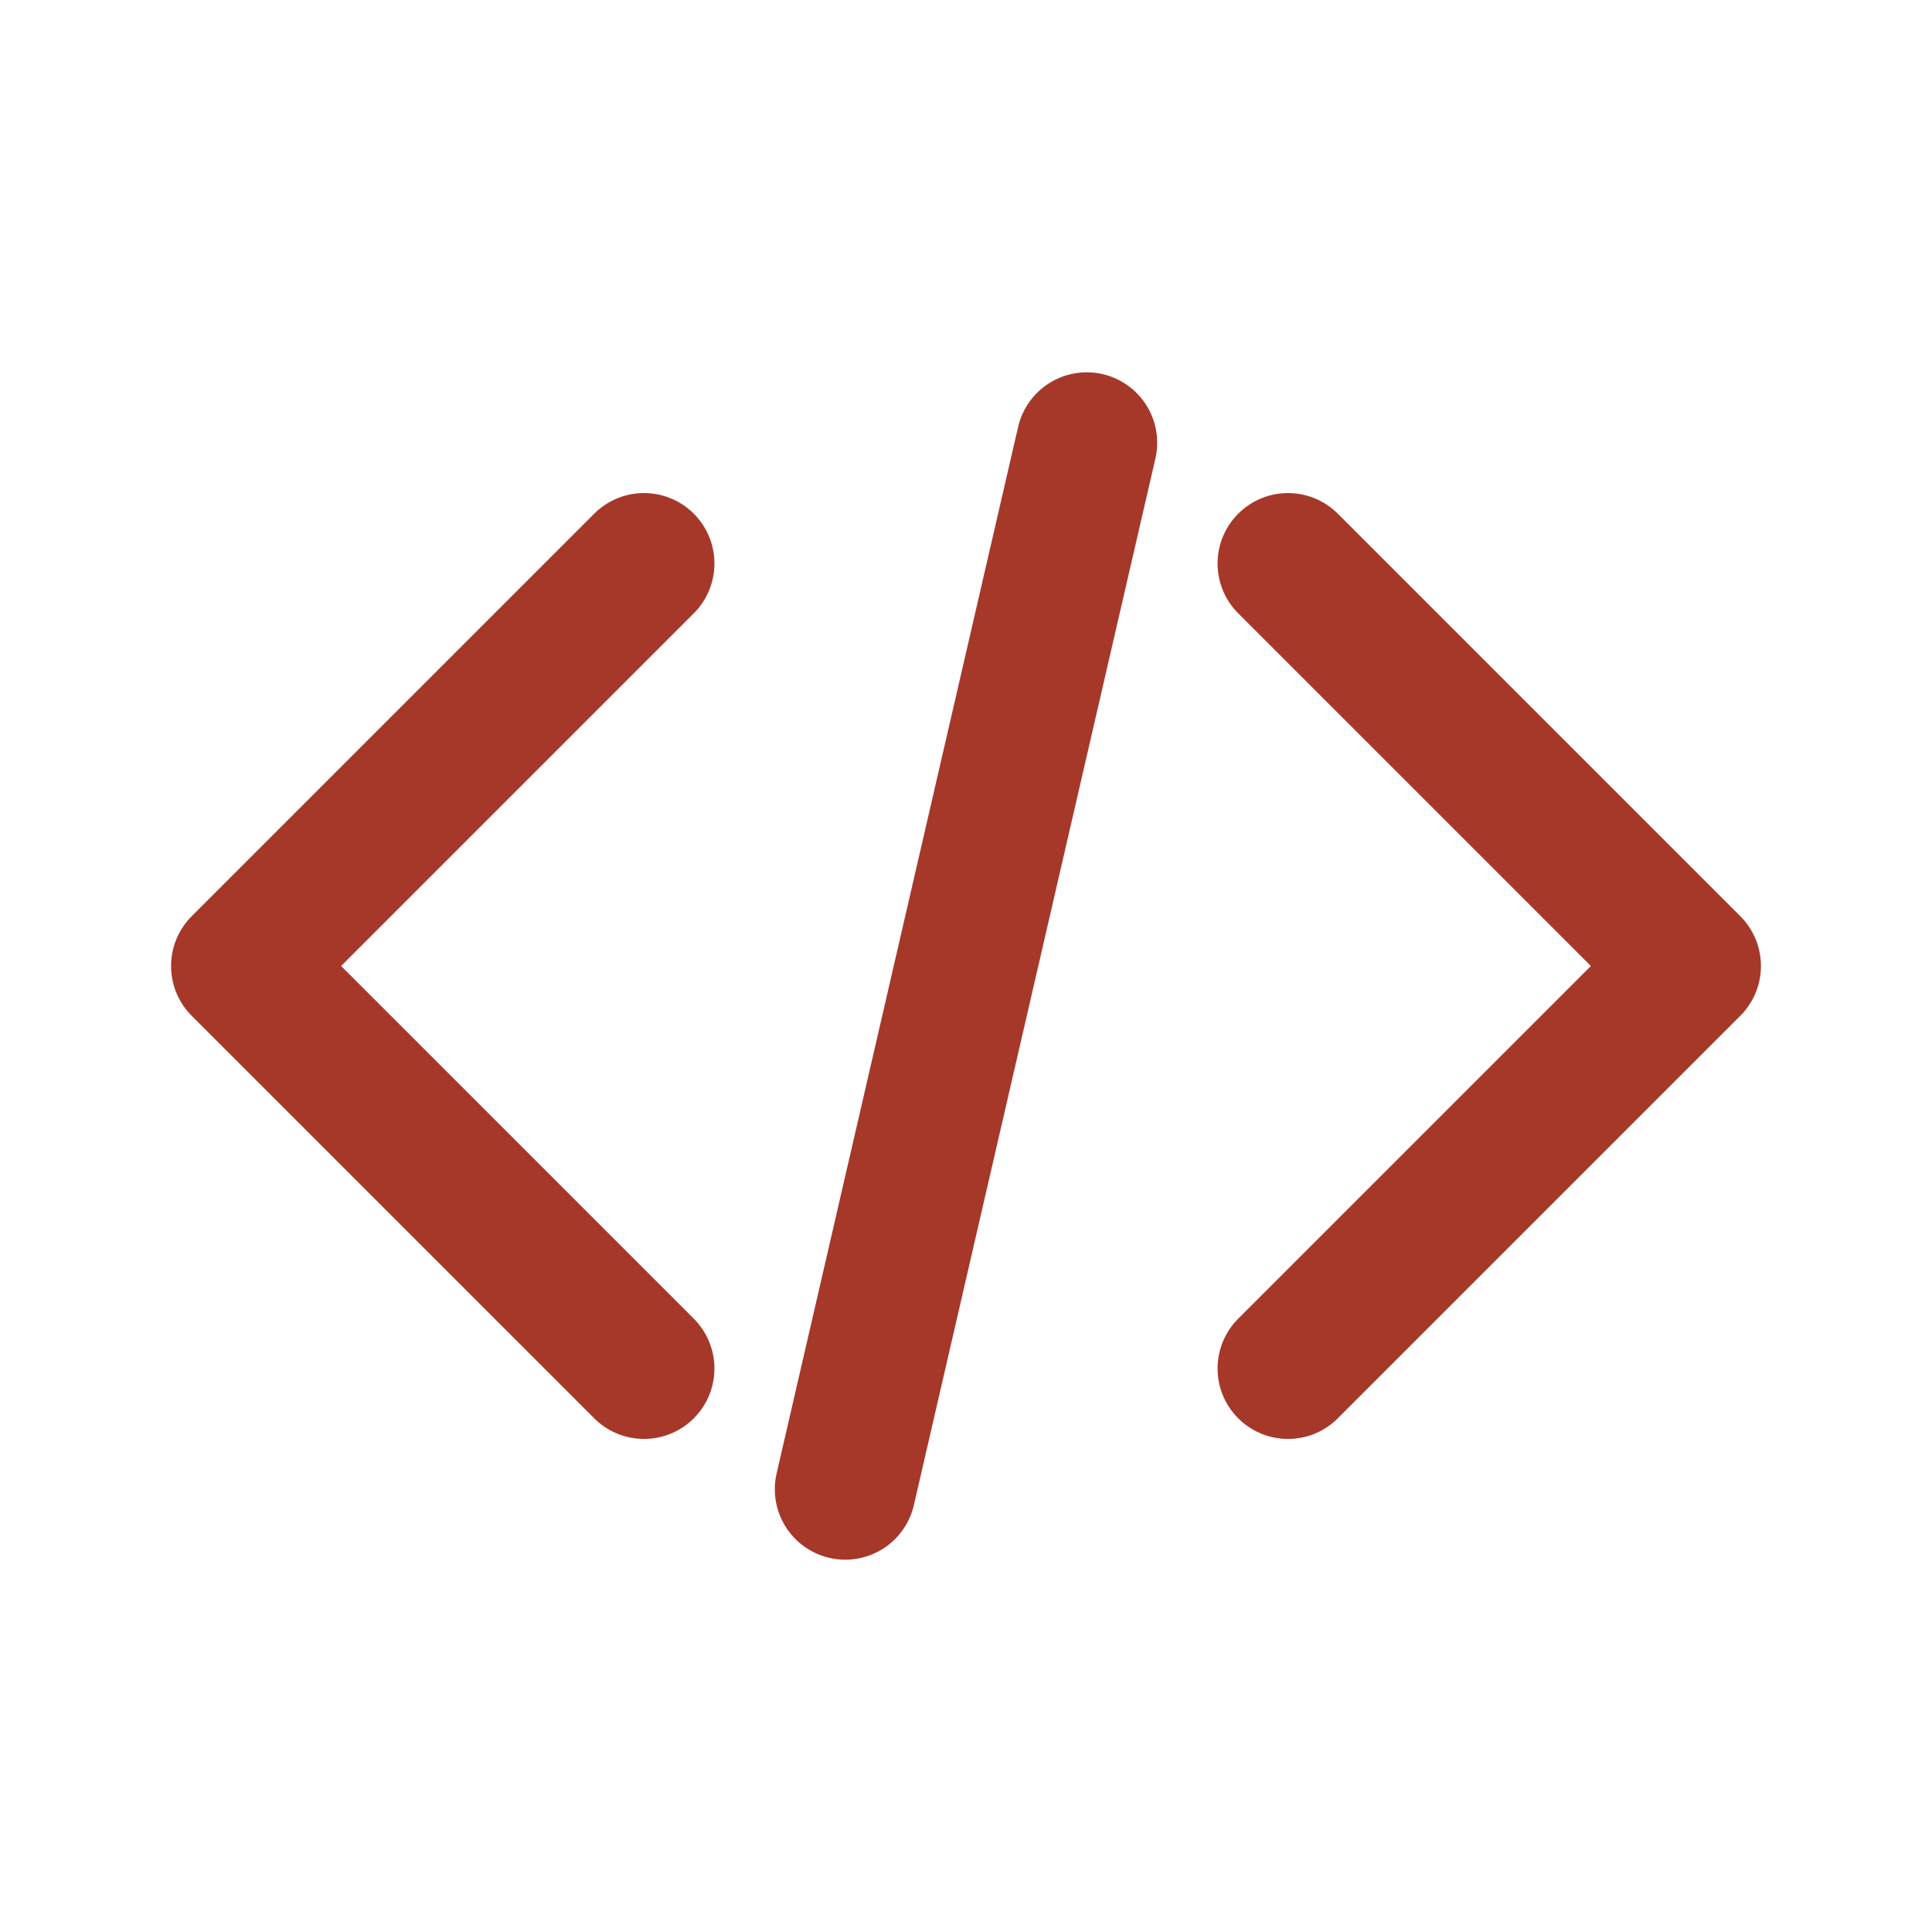
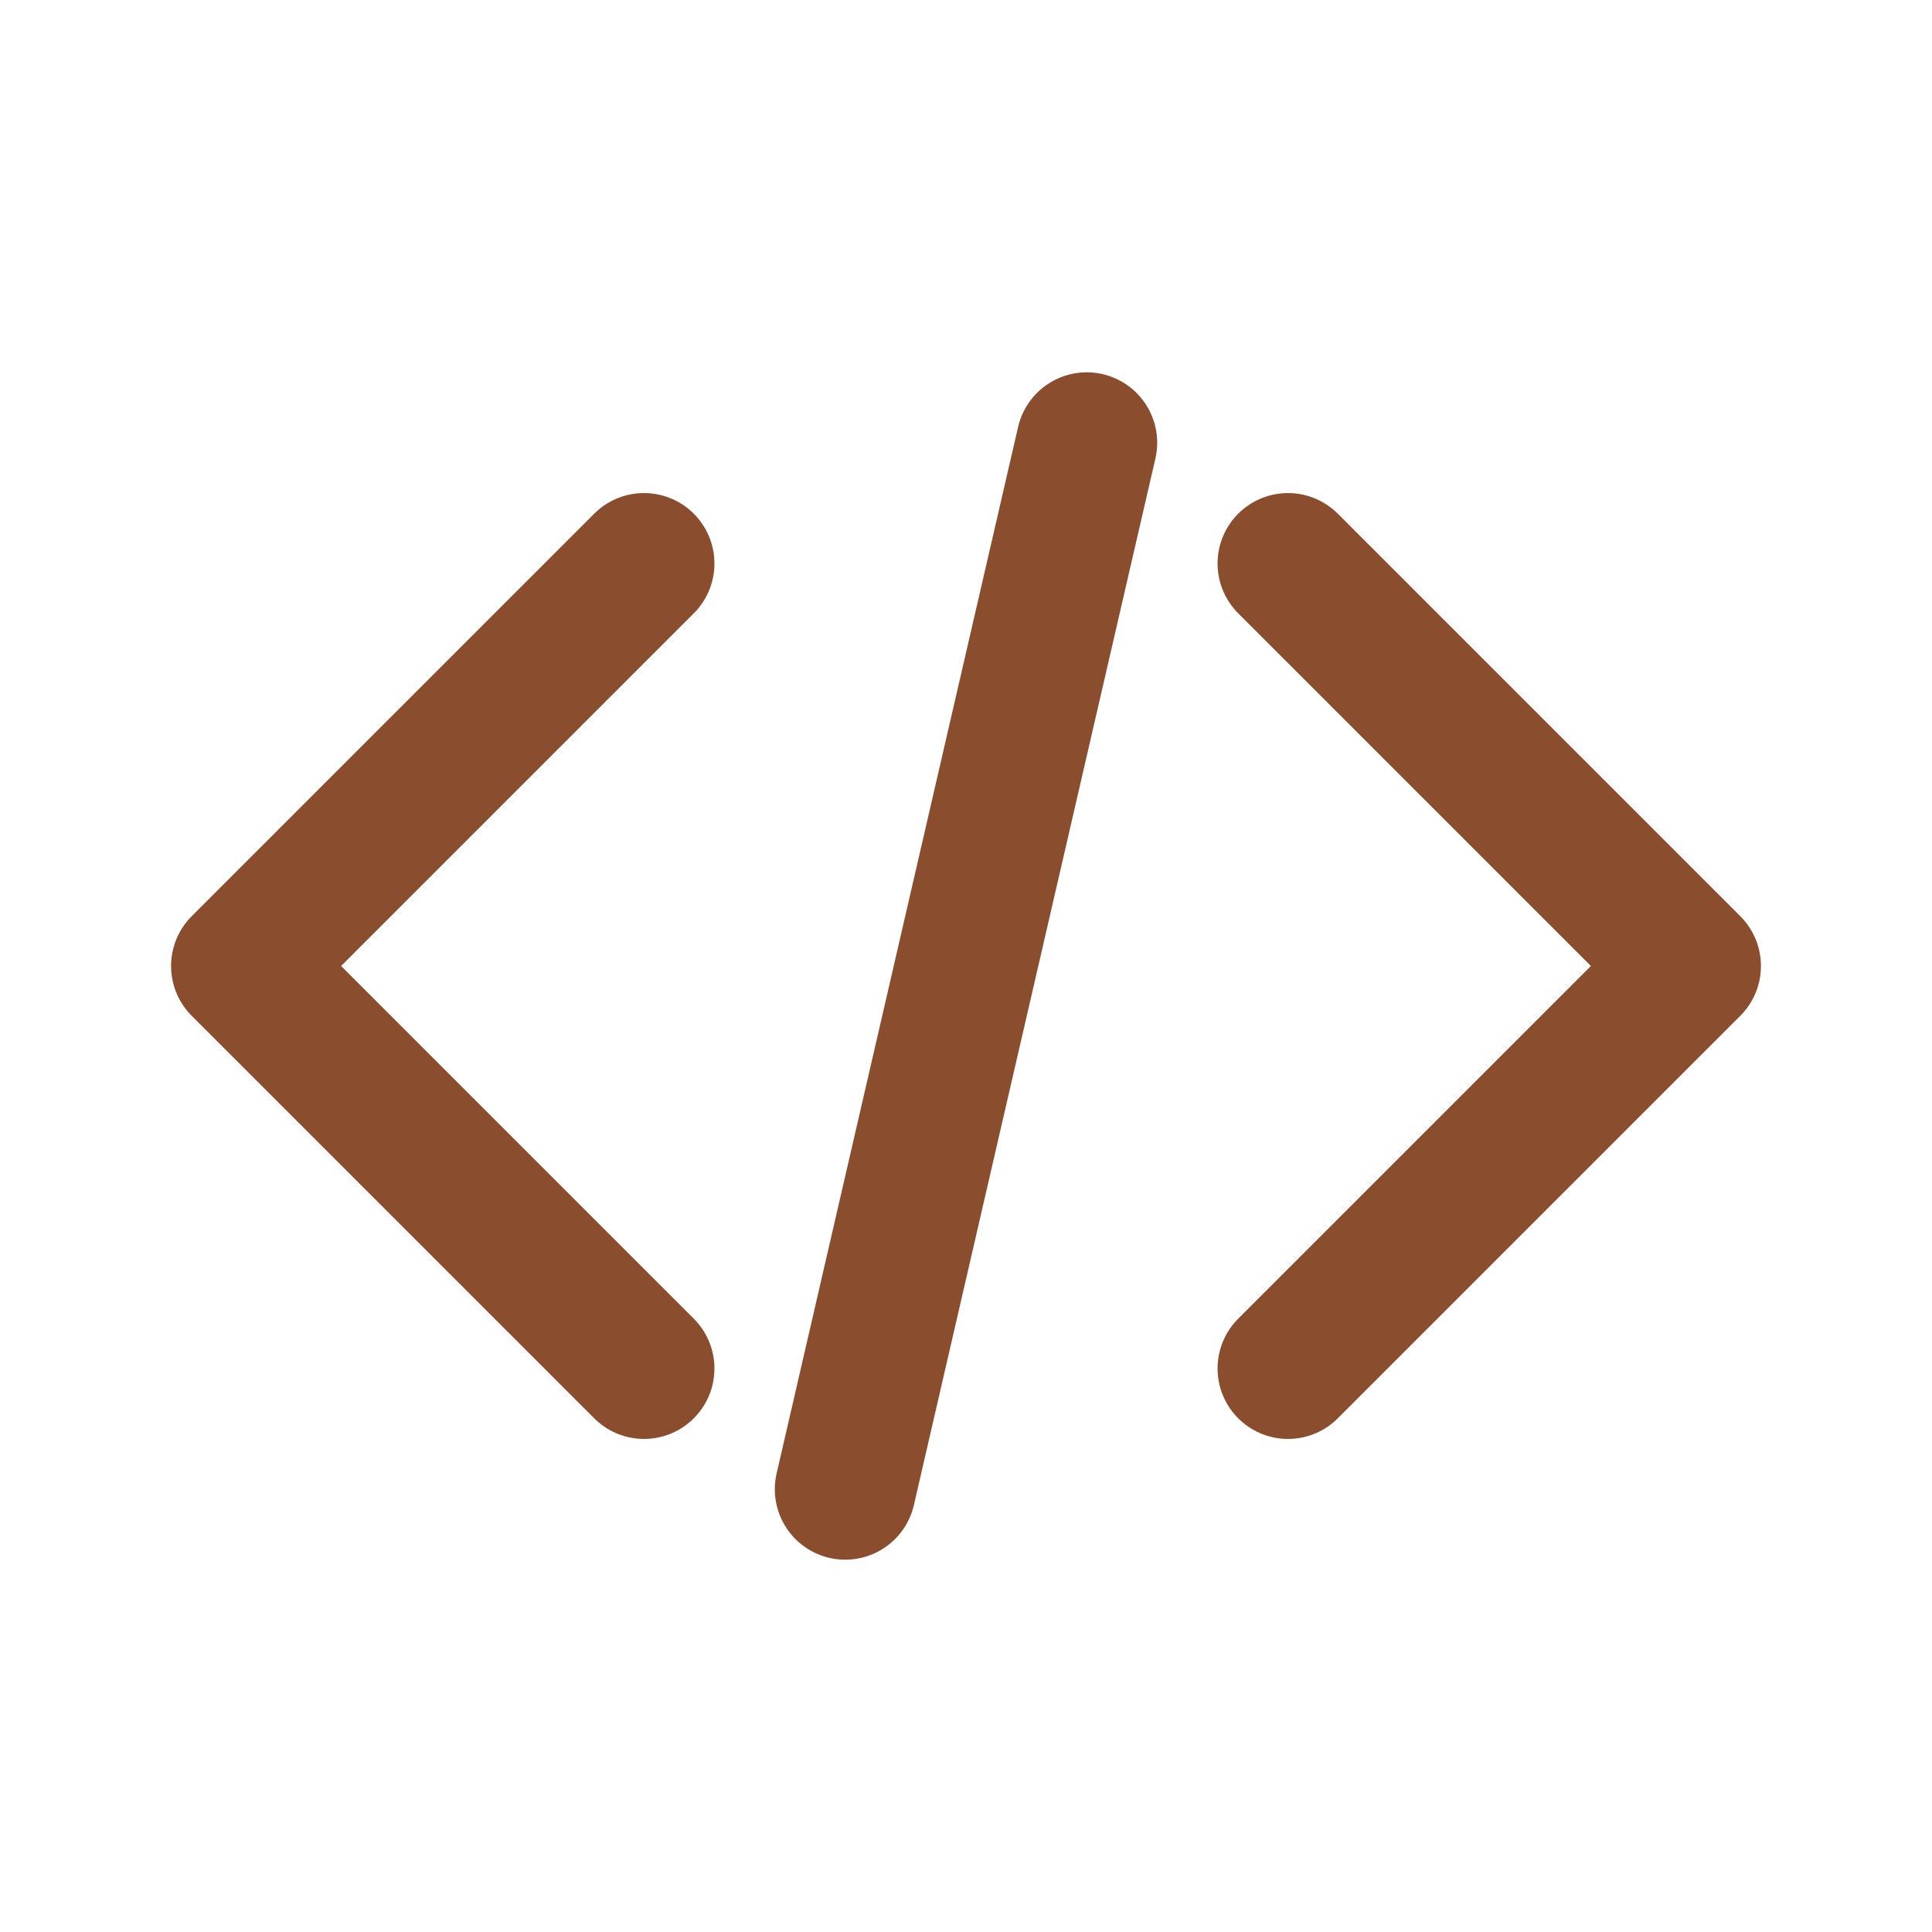
<svg xmlns="http://www.w3.org/2000/svg" viewBox="0 0 24 24" role="img" aria-labelledby="development-title development-desc">
-   <style>svg{color:#A6382A}@media (prefers-color-scheme:dark){svg{color:#E18C7C}}</style>
+   <style>svg{color:#8A4E2E}@media (prefers-color-scheme:dark){svg{color:#C78E5C}}</style>
  <g fill="none" stroke="currentColor" stroke-width="1.75" stroke-linecap="round" stroke-linejoin="round">
    <path d="m8 7-5 5 5 5M16 7l5 5-5 5M13.5 5.5l-3 13" />
  </g>
</svg>
